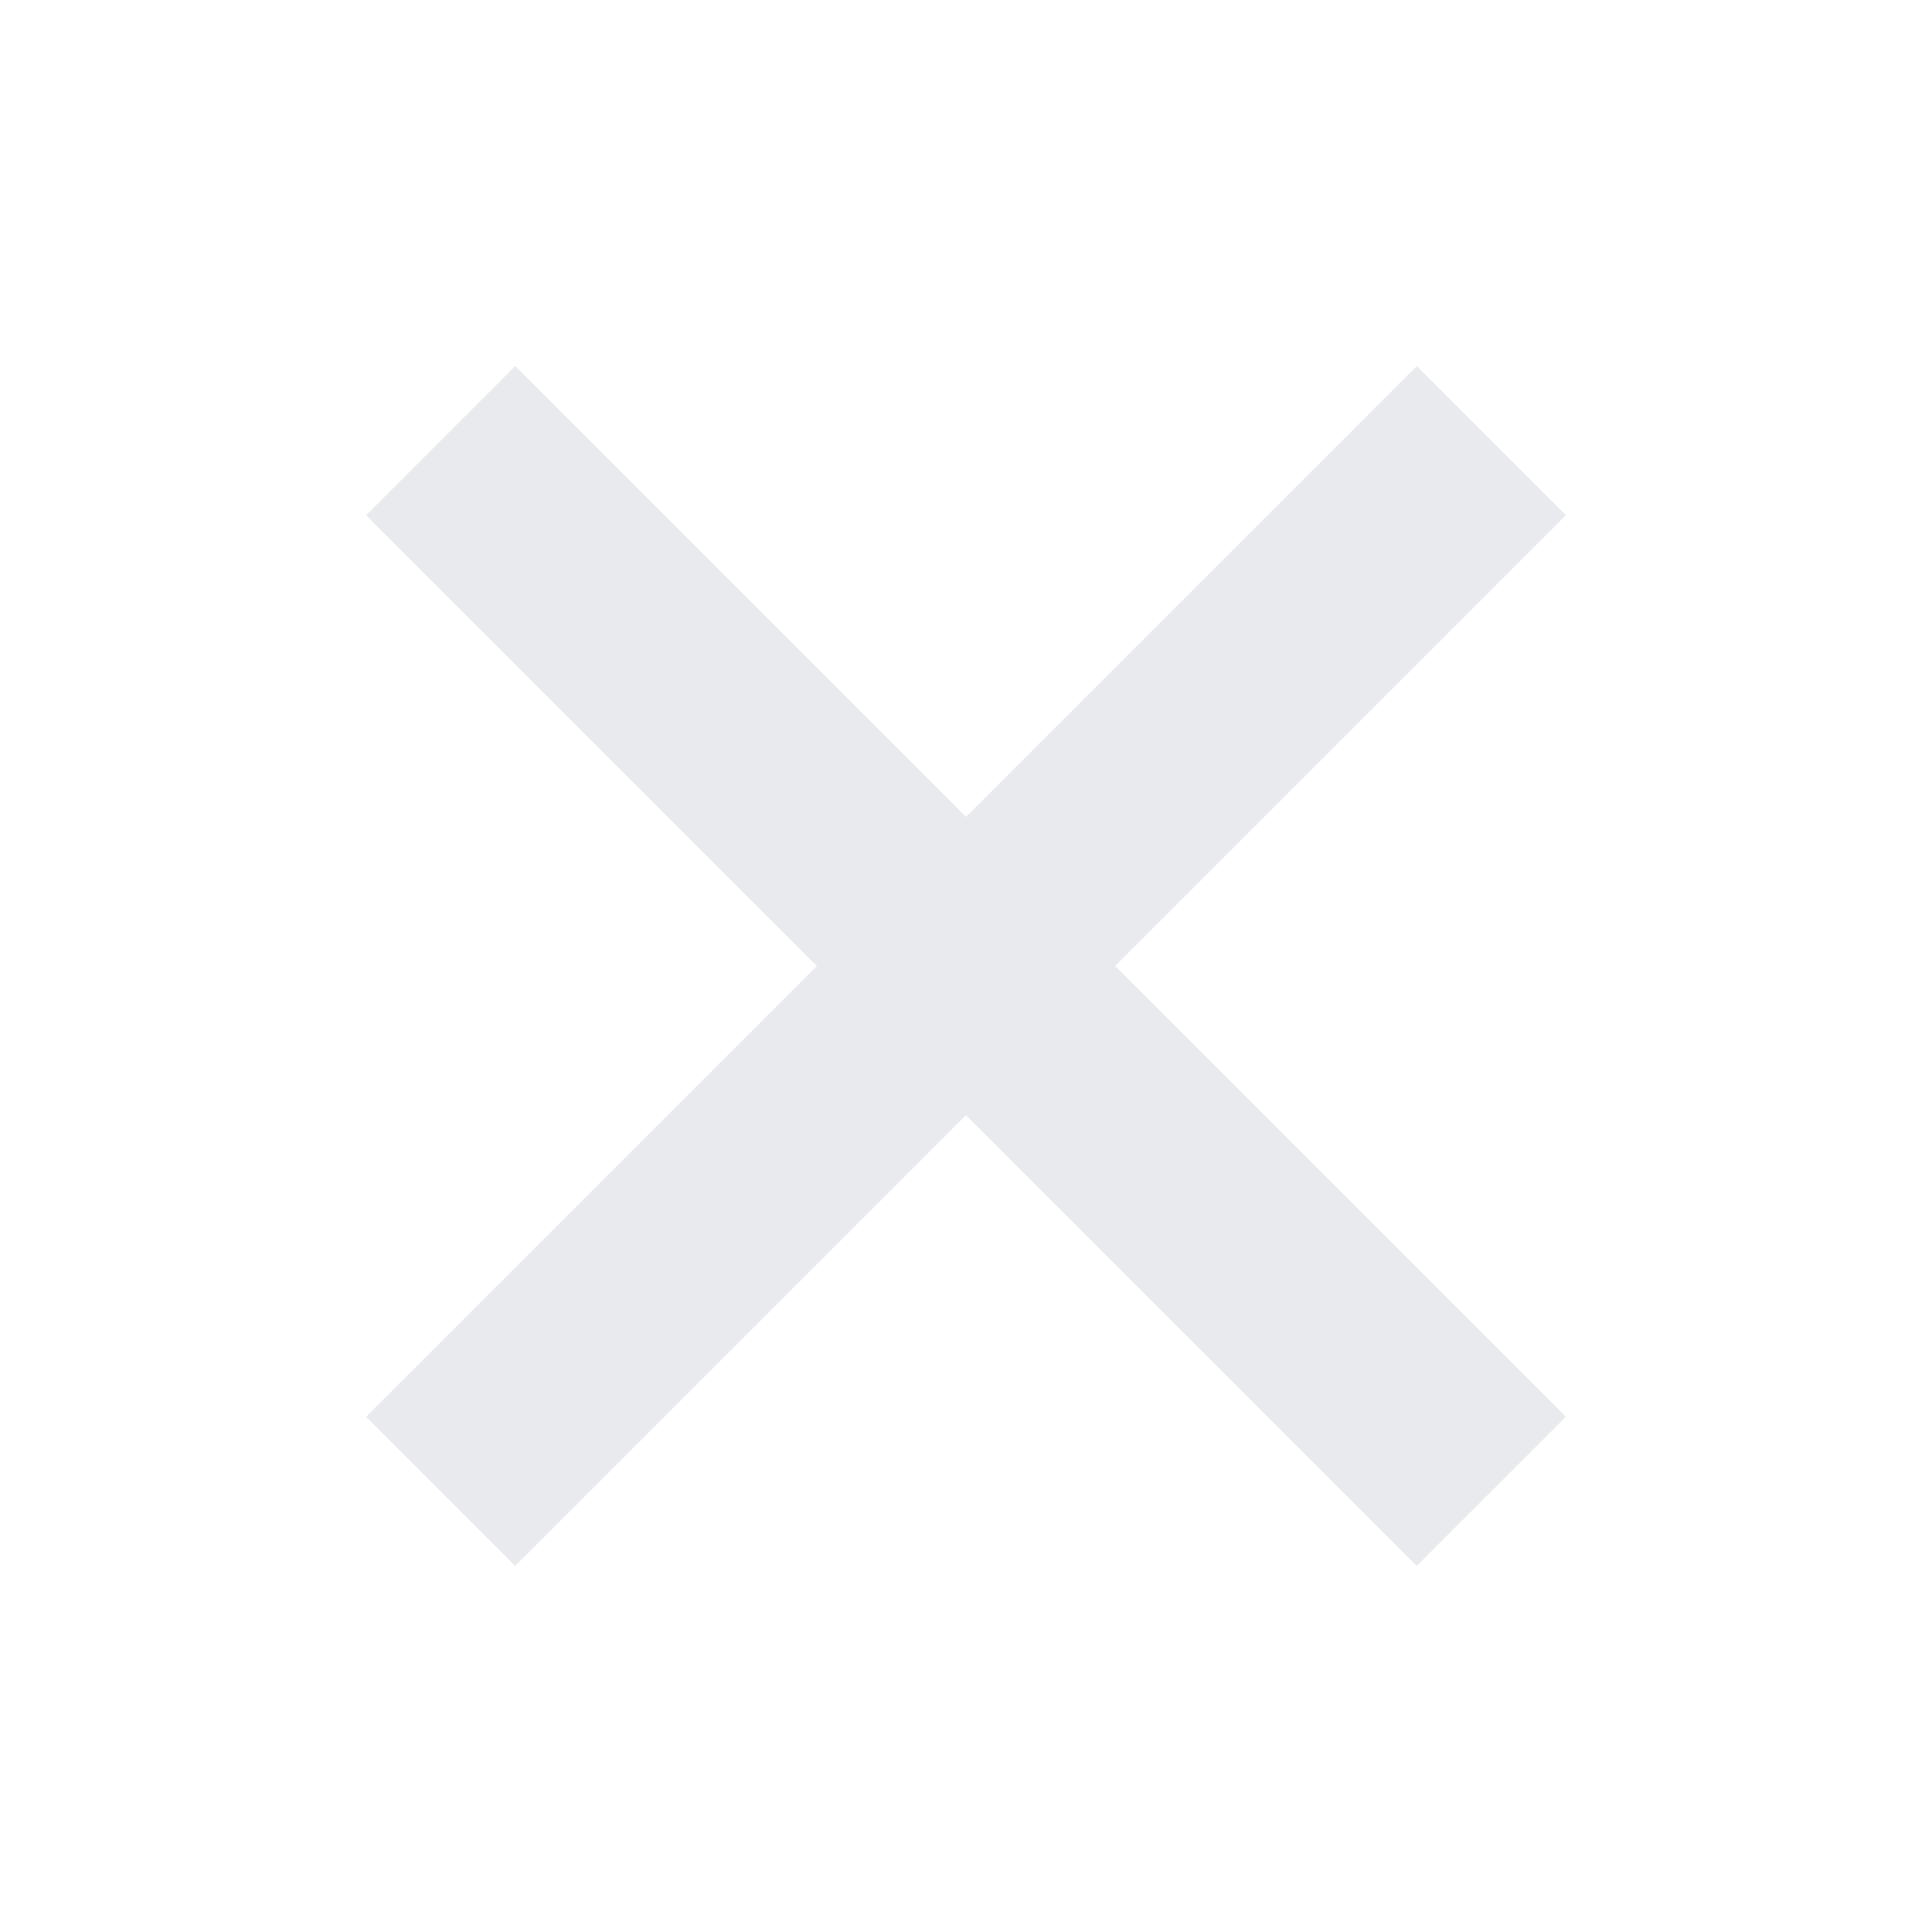
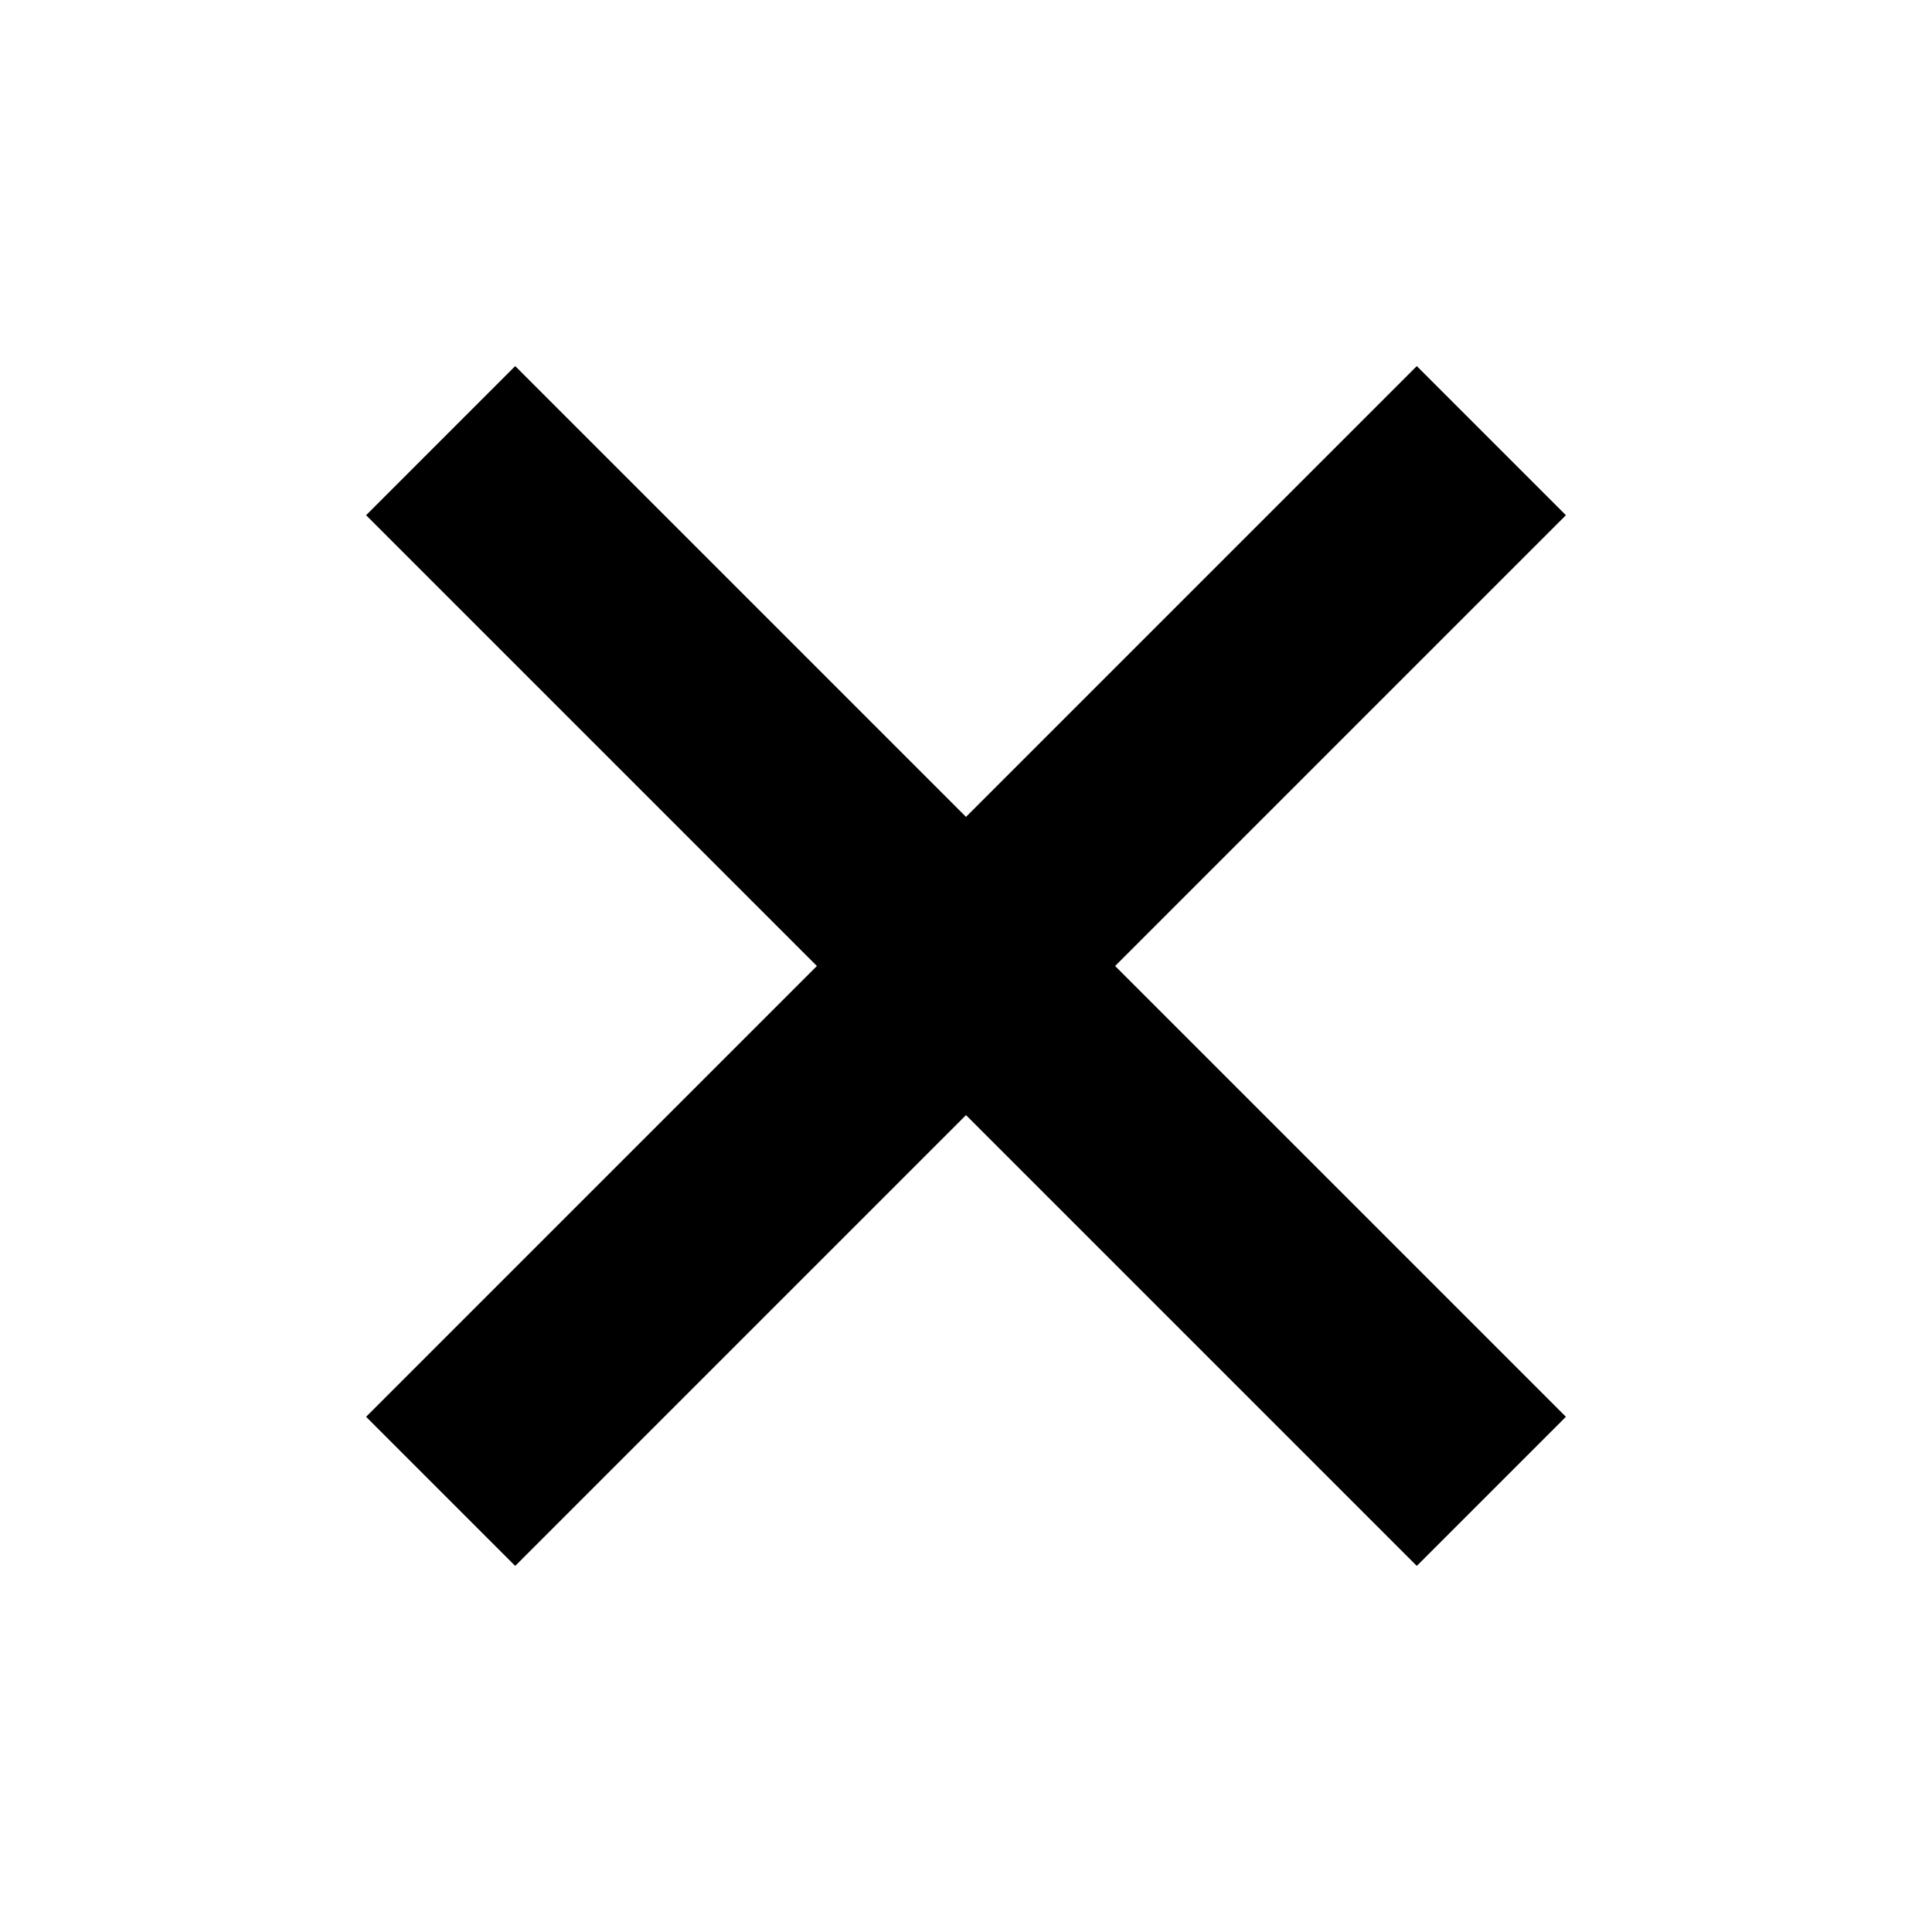
- <svg xmlns="http://www.w3.org/2000/svg" height="24px" viewBox="0 -960 960 960" width="24px" fill="#e8eaed">
+ <svg xmlns="http://www.w3.org/2000/svg" height="24px" viewBox="0 -960 960 960" width="24px" fill="#000000">
  <path d="M256-181.91 181.91-256l224-224-224-224L256-778.09l224 224 224-224L778.09-704l-224 224 224 224L704-181.91l-224-224-224 224Z" />
</svg>
